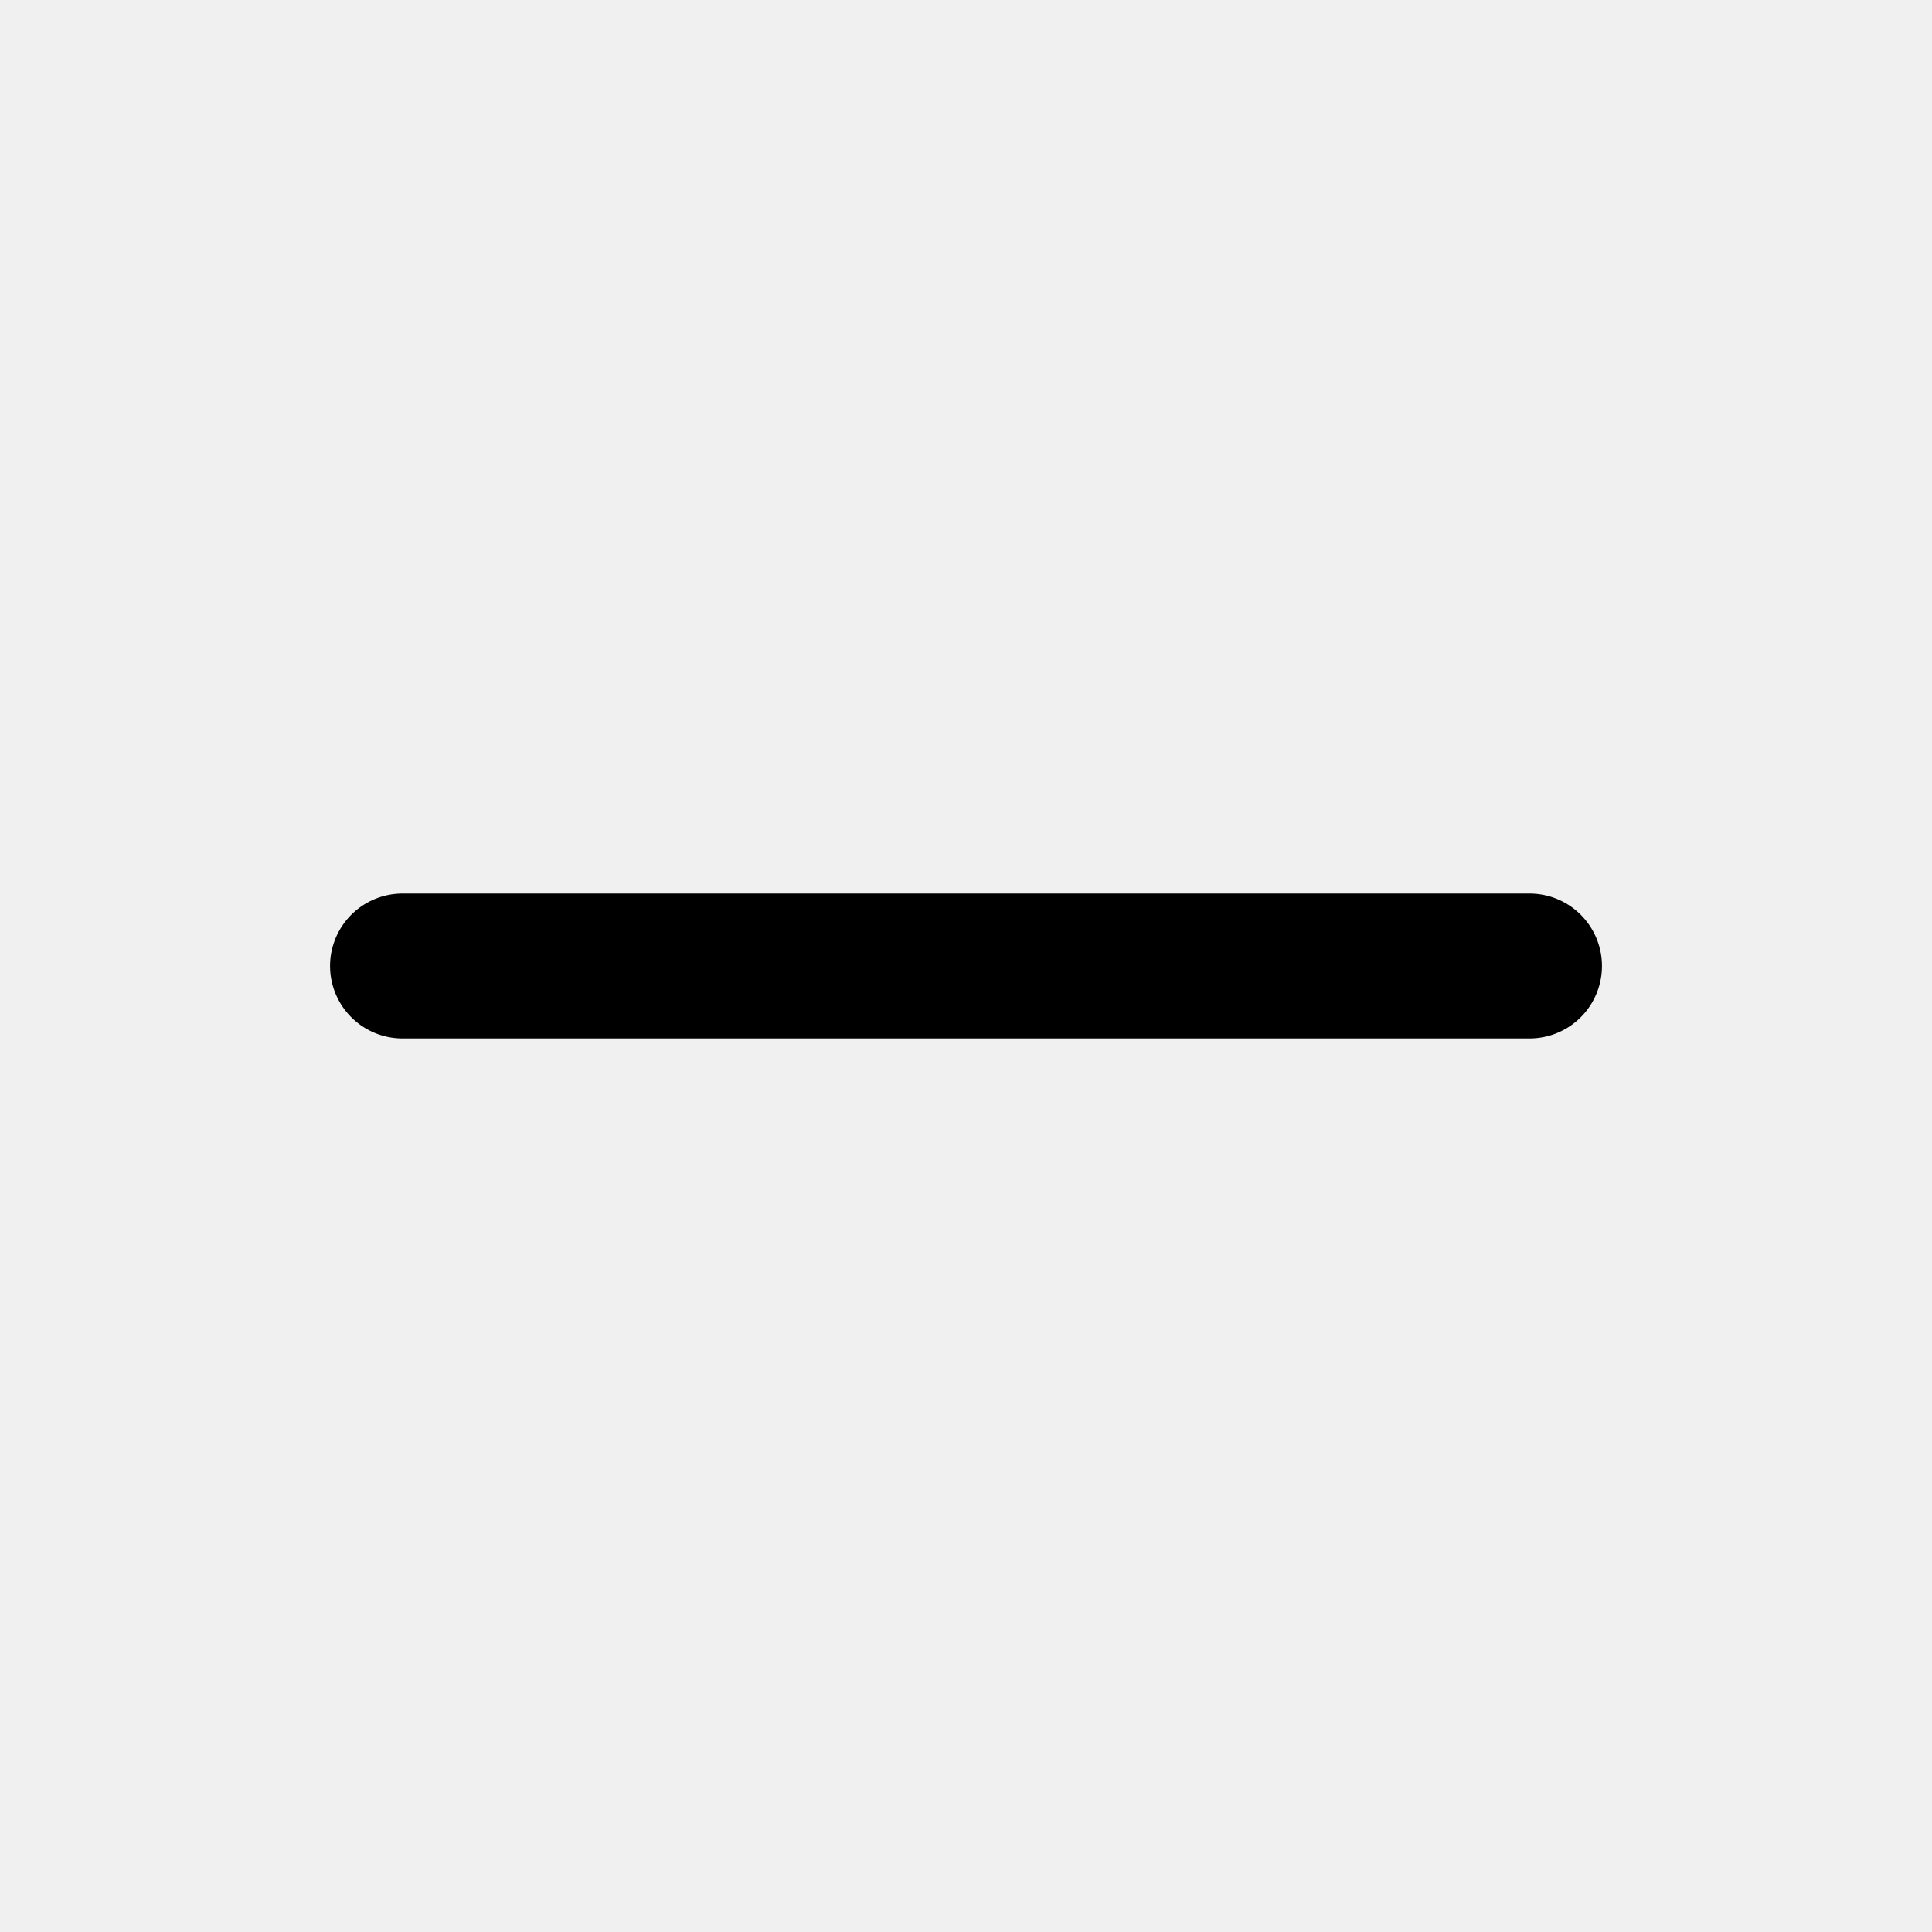
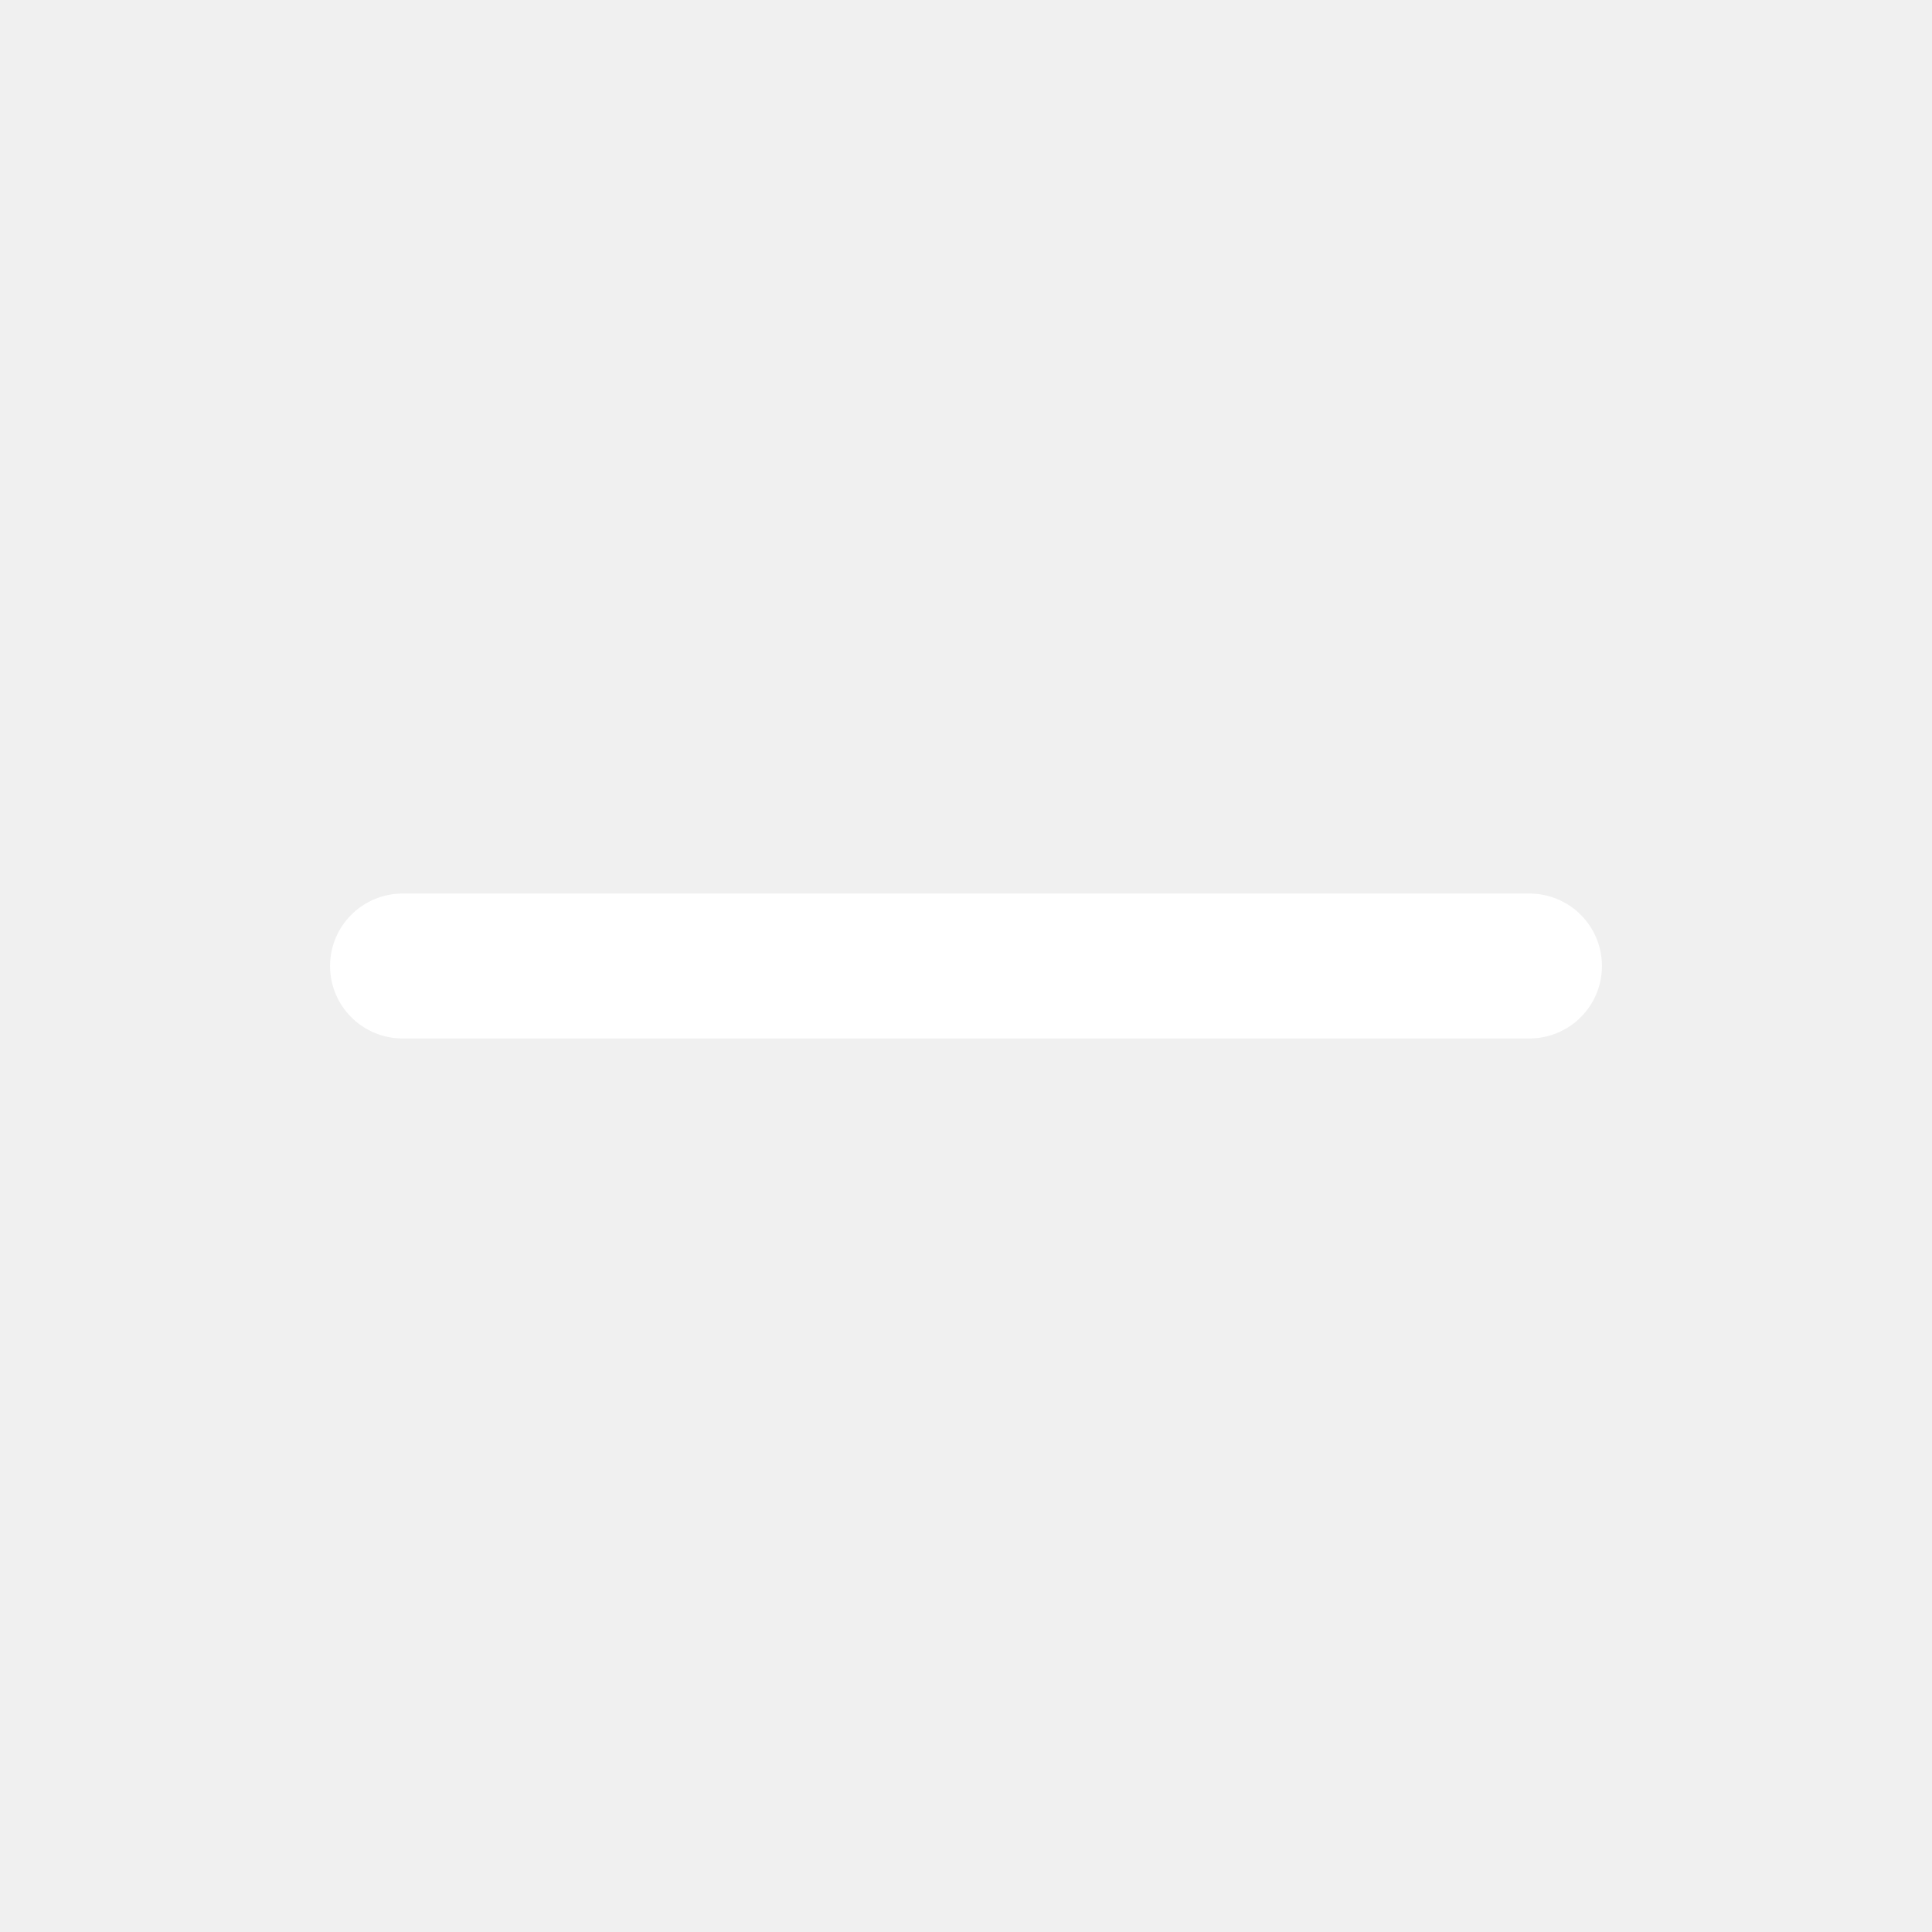
- <svg xmlns="http://www.w3.org/2000/svg" viewBox="0 0 24 24" width="24" height="24" fill="none" stroke="currentColor" stroke-width="1.8" stroke-linecap="round" stroke-linejoin="round">
+ <svg xmlns="http://www.w3.org/2000/svg" viewBox="0 0 24 24" width="24" height="24" fill="none" stroke="#FFFFFF" stroke-width="1.8" stroke-linecap="round" stroke-linejoin="round">
  <line x1="5" y1="12" x2="19" y2="12" />
</svg>
